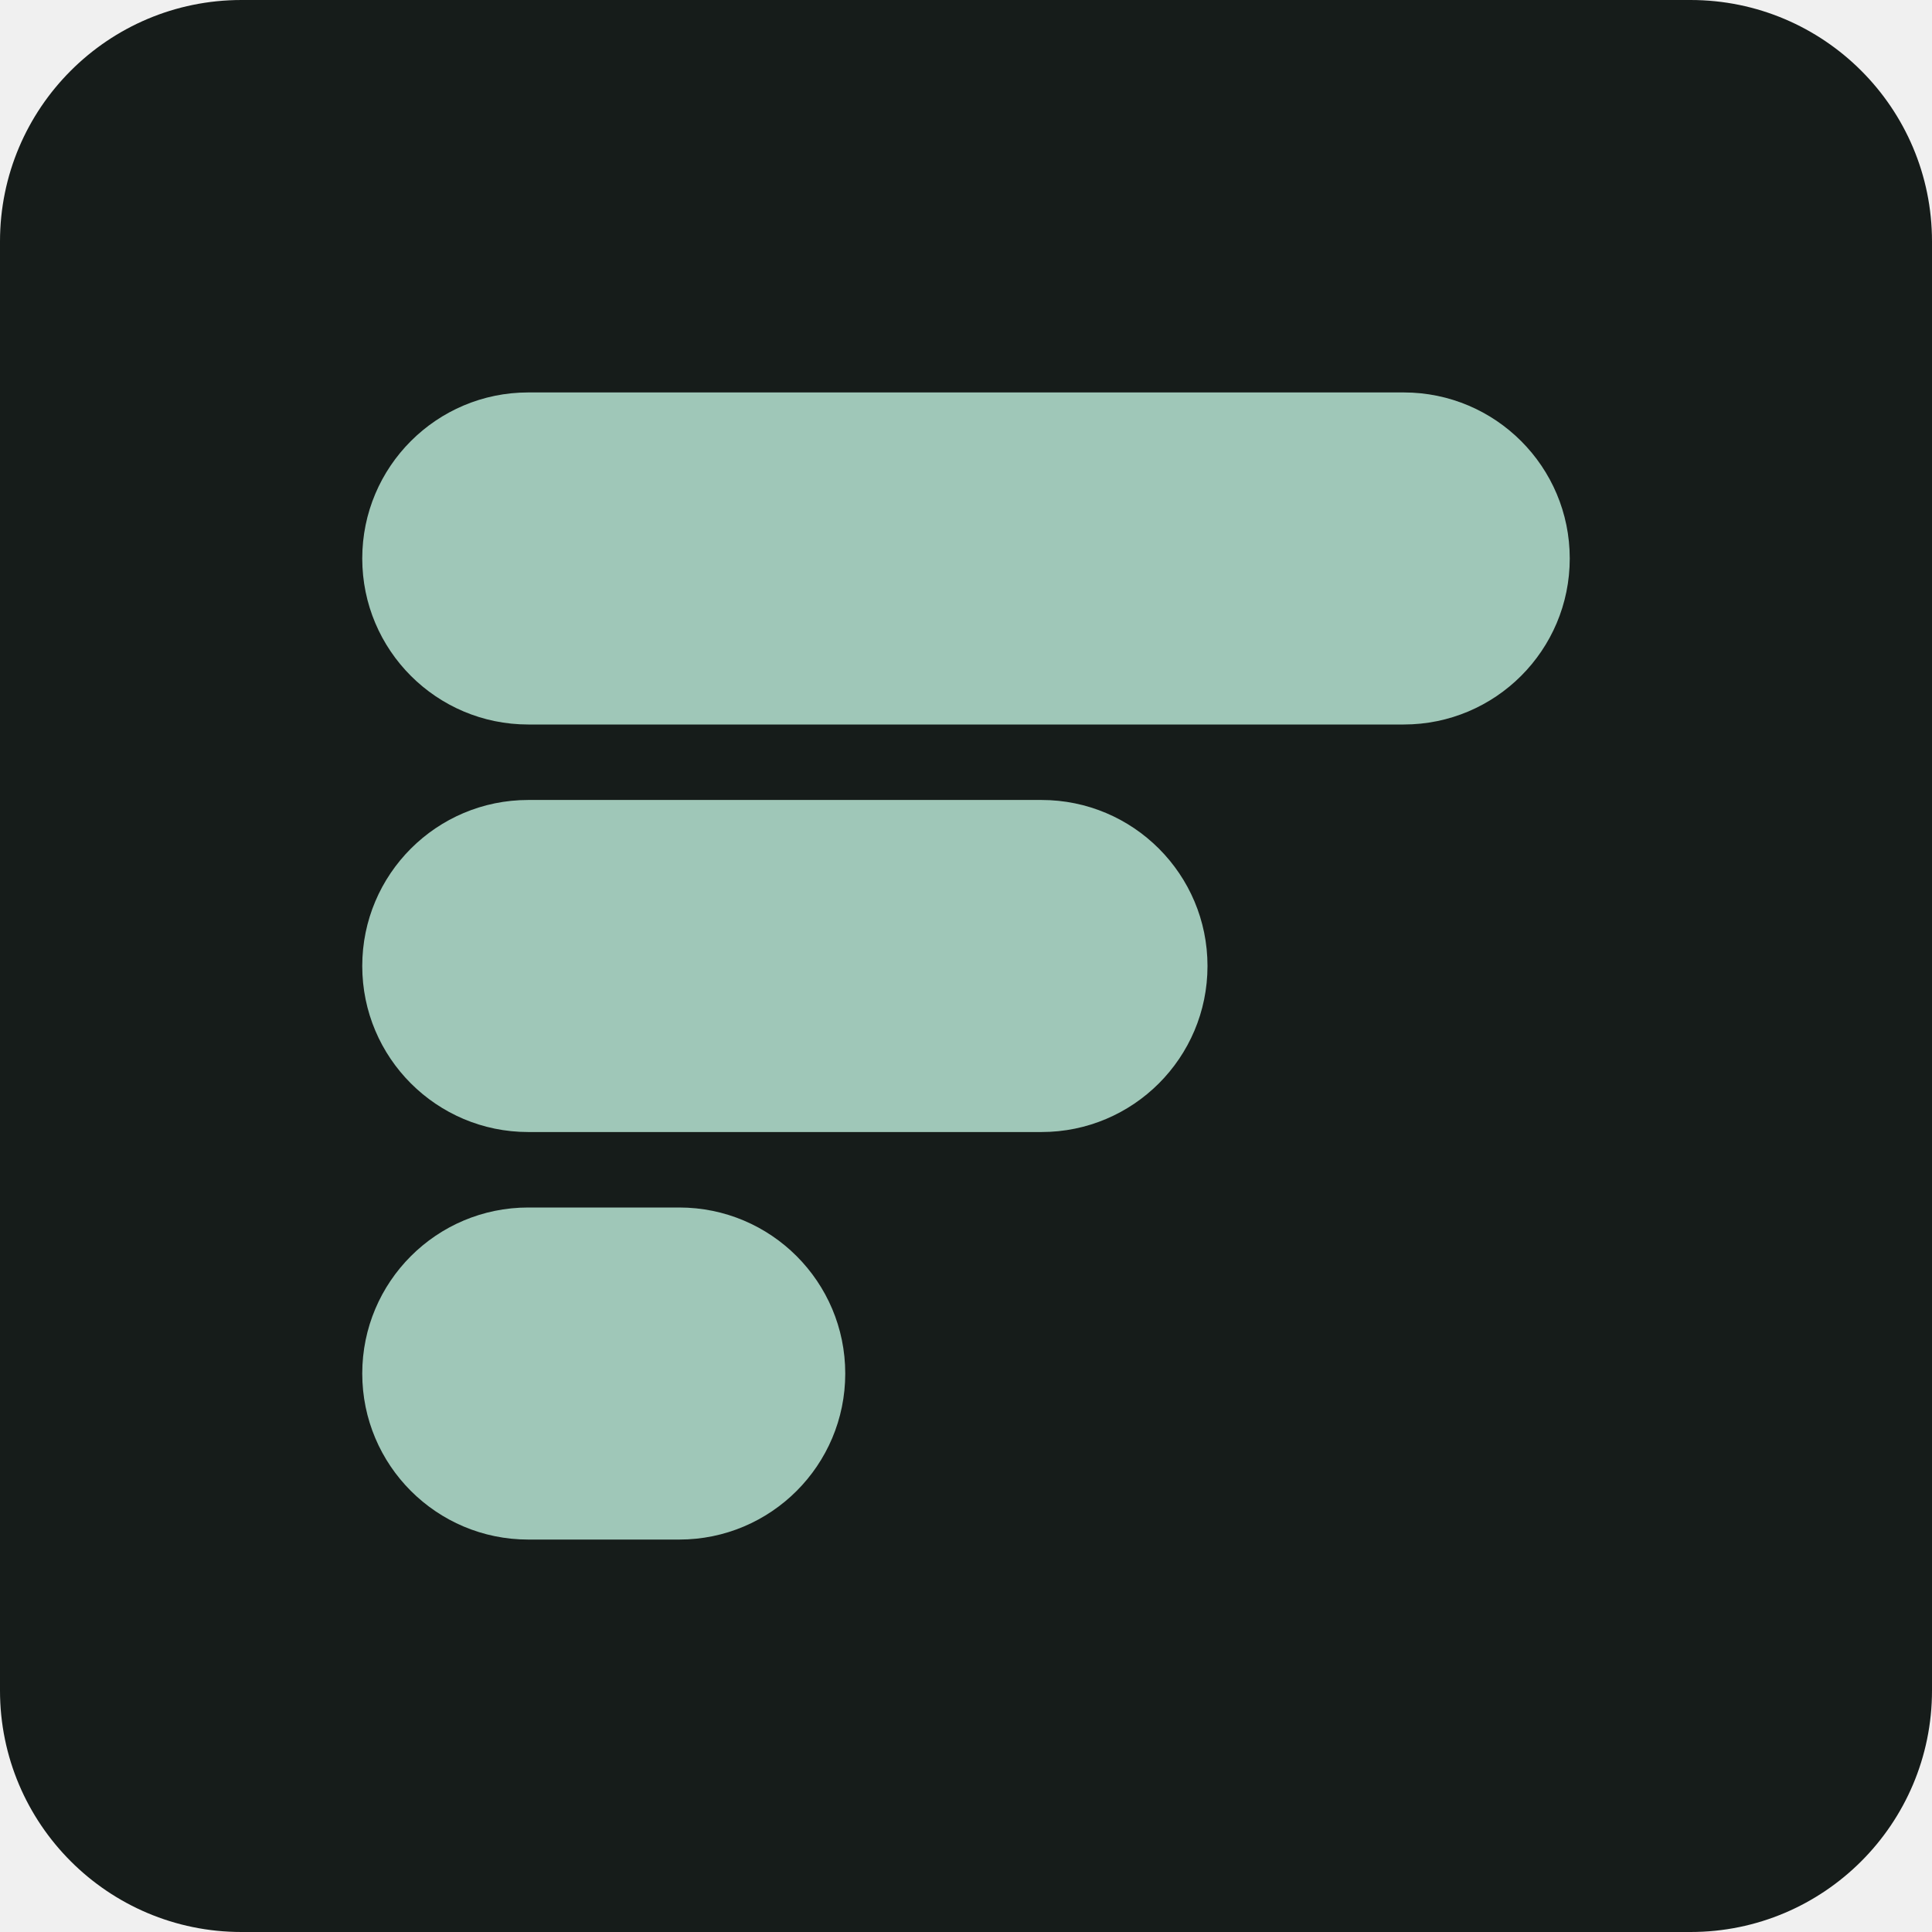
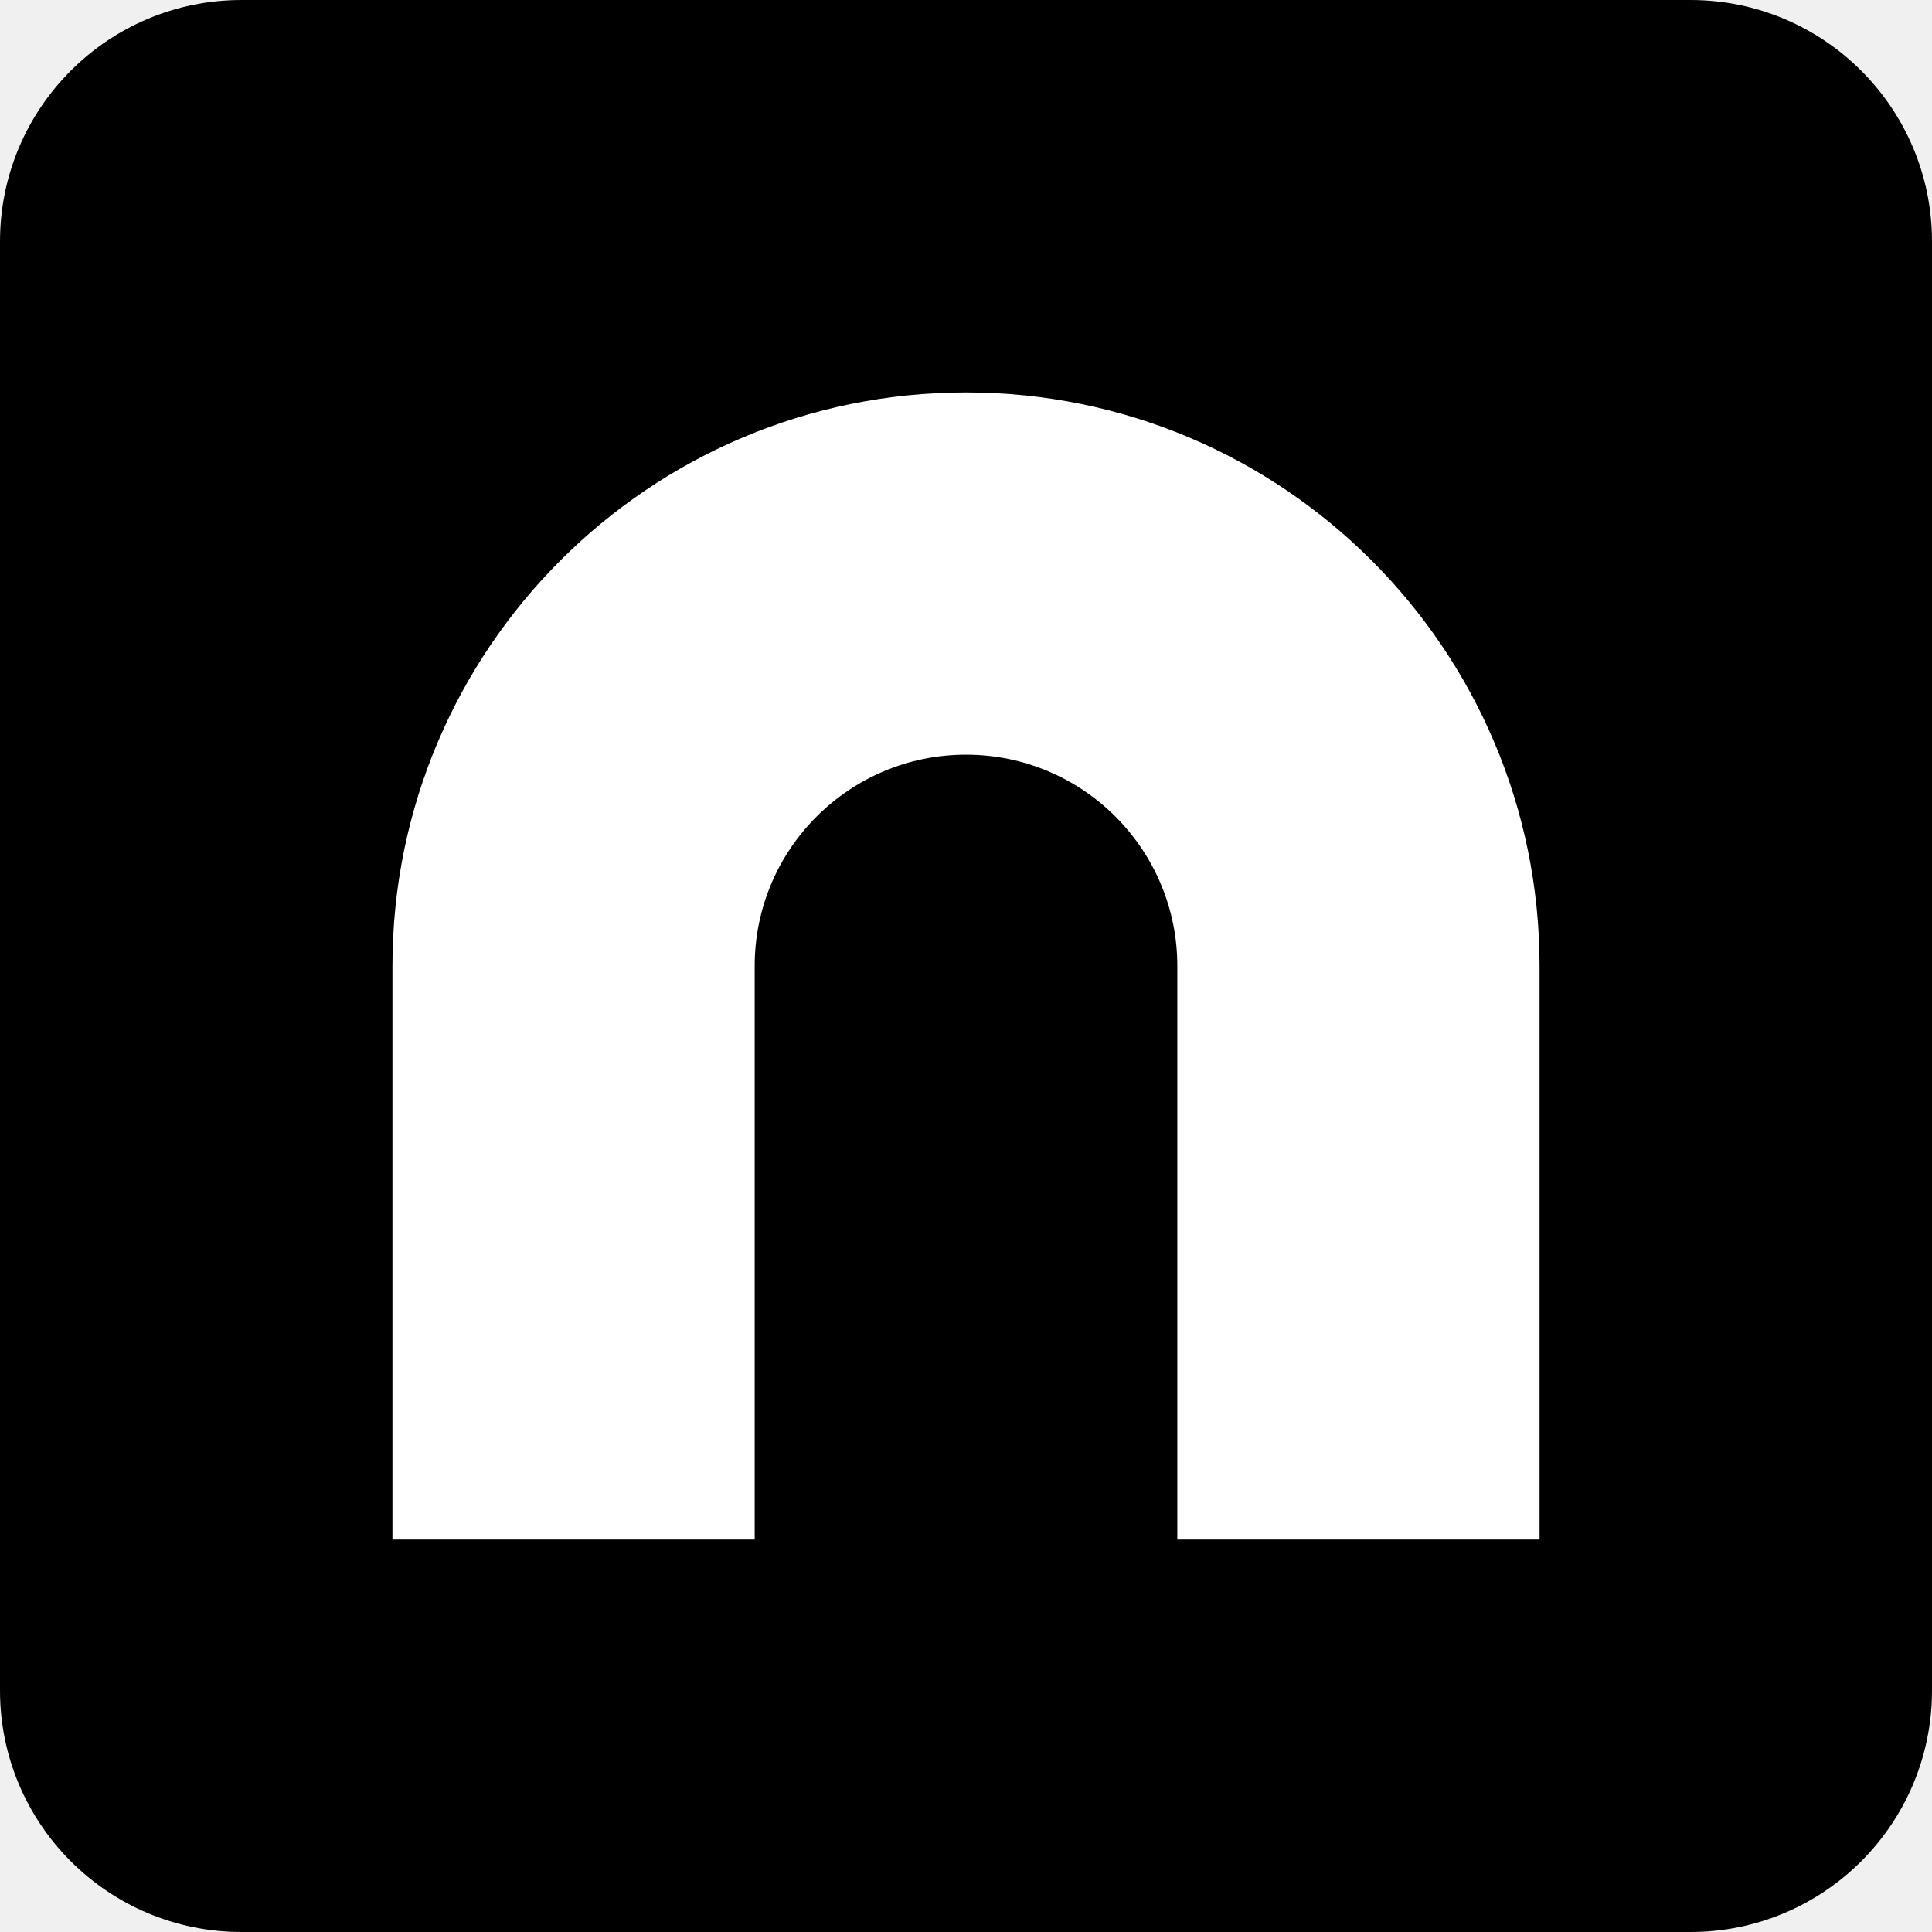
<svg xmlns="http://www.w3.org/2000/svg" viewBox="0 0 32 32">
-   <rect width="32" height="32" rx="4" fill="#161c1a" />
-   <g fill="#9fc7b8" transform="translate(4 4)">
-     <rect x="2" y="2.5" width="20" height="5.5" rx="2.75" />
-     <rect x="2" y="9.25" width="14" height="5.5" rx="2.75" />
-     <rect x="2" y="16" width="8" height="5.5" rx="2.75" />
-   </g>
+   <rect width="32" height="32" rx="4" fill="#000" />
+   <path fill="#fff" transform="translate(4 4)" d="M2.5 21.5V12a9.5 9.5 0 0 1 19 0v9.5h-6V12a3.5 3.5 0 0 0-7 0v9.5z" />
</svg>
